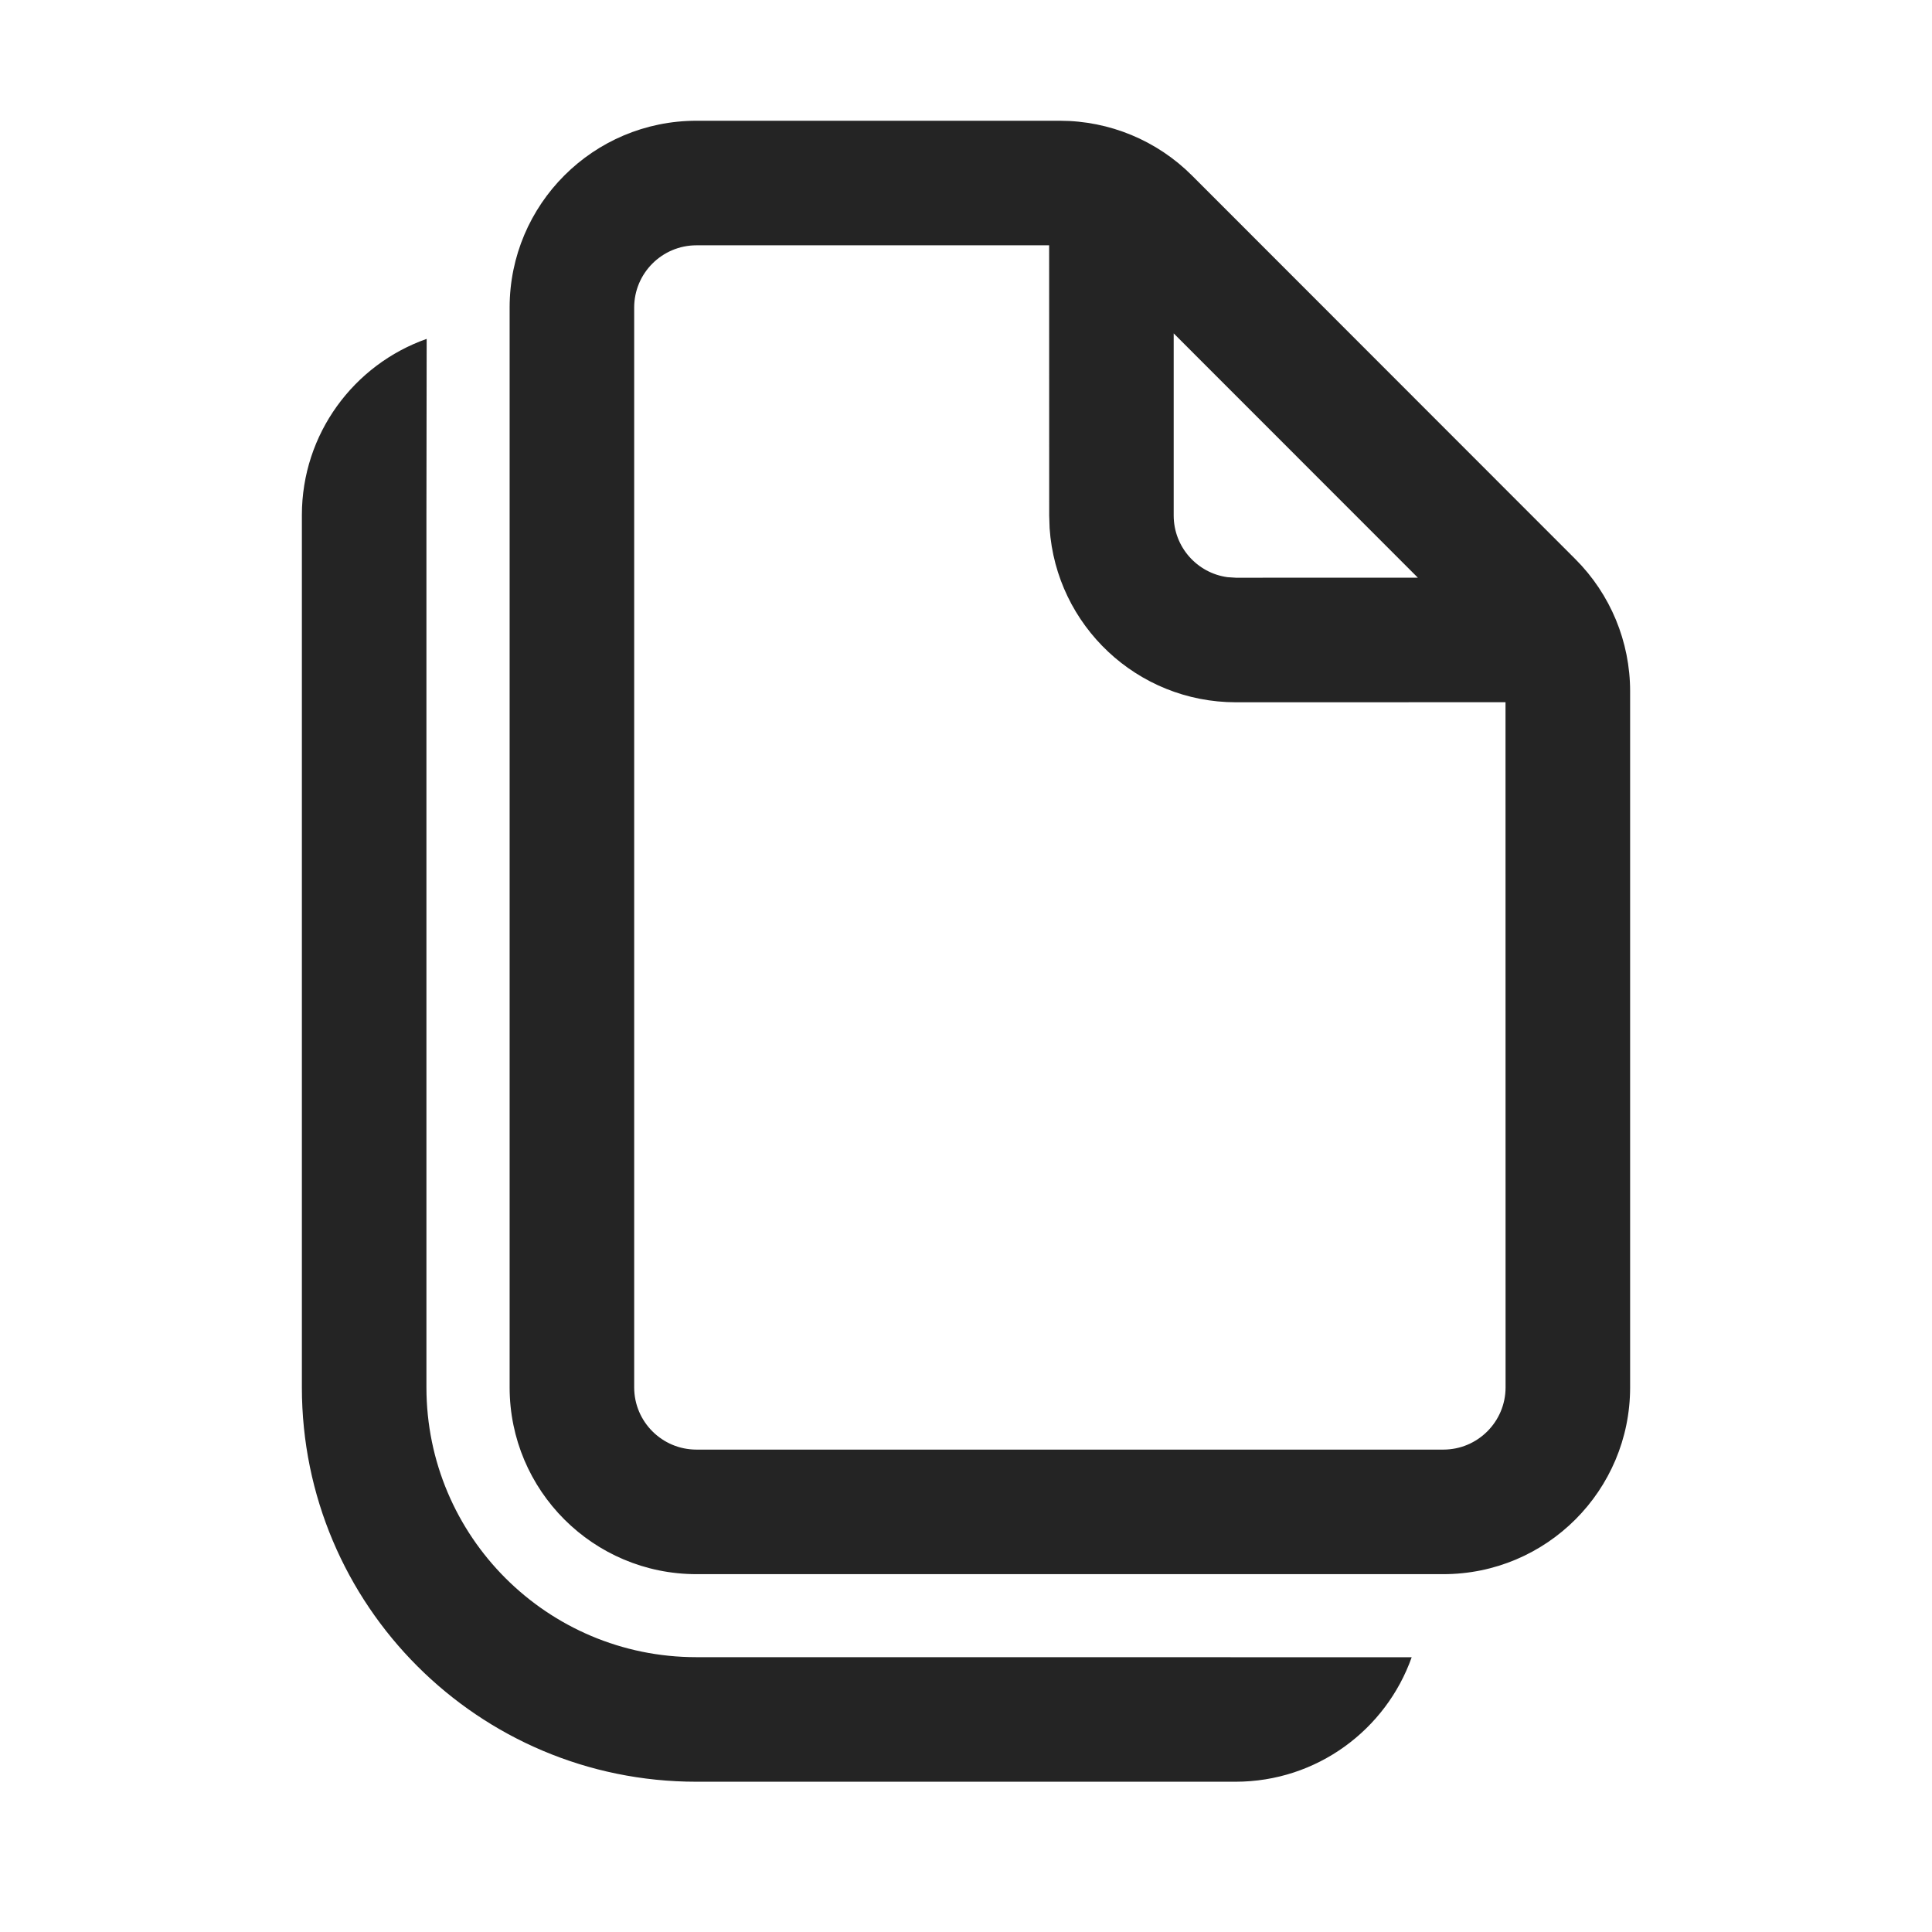
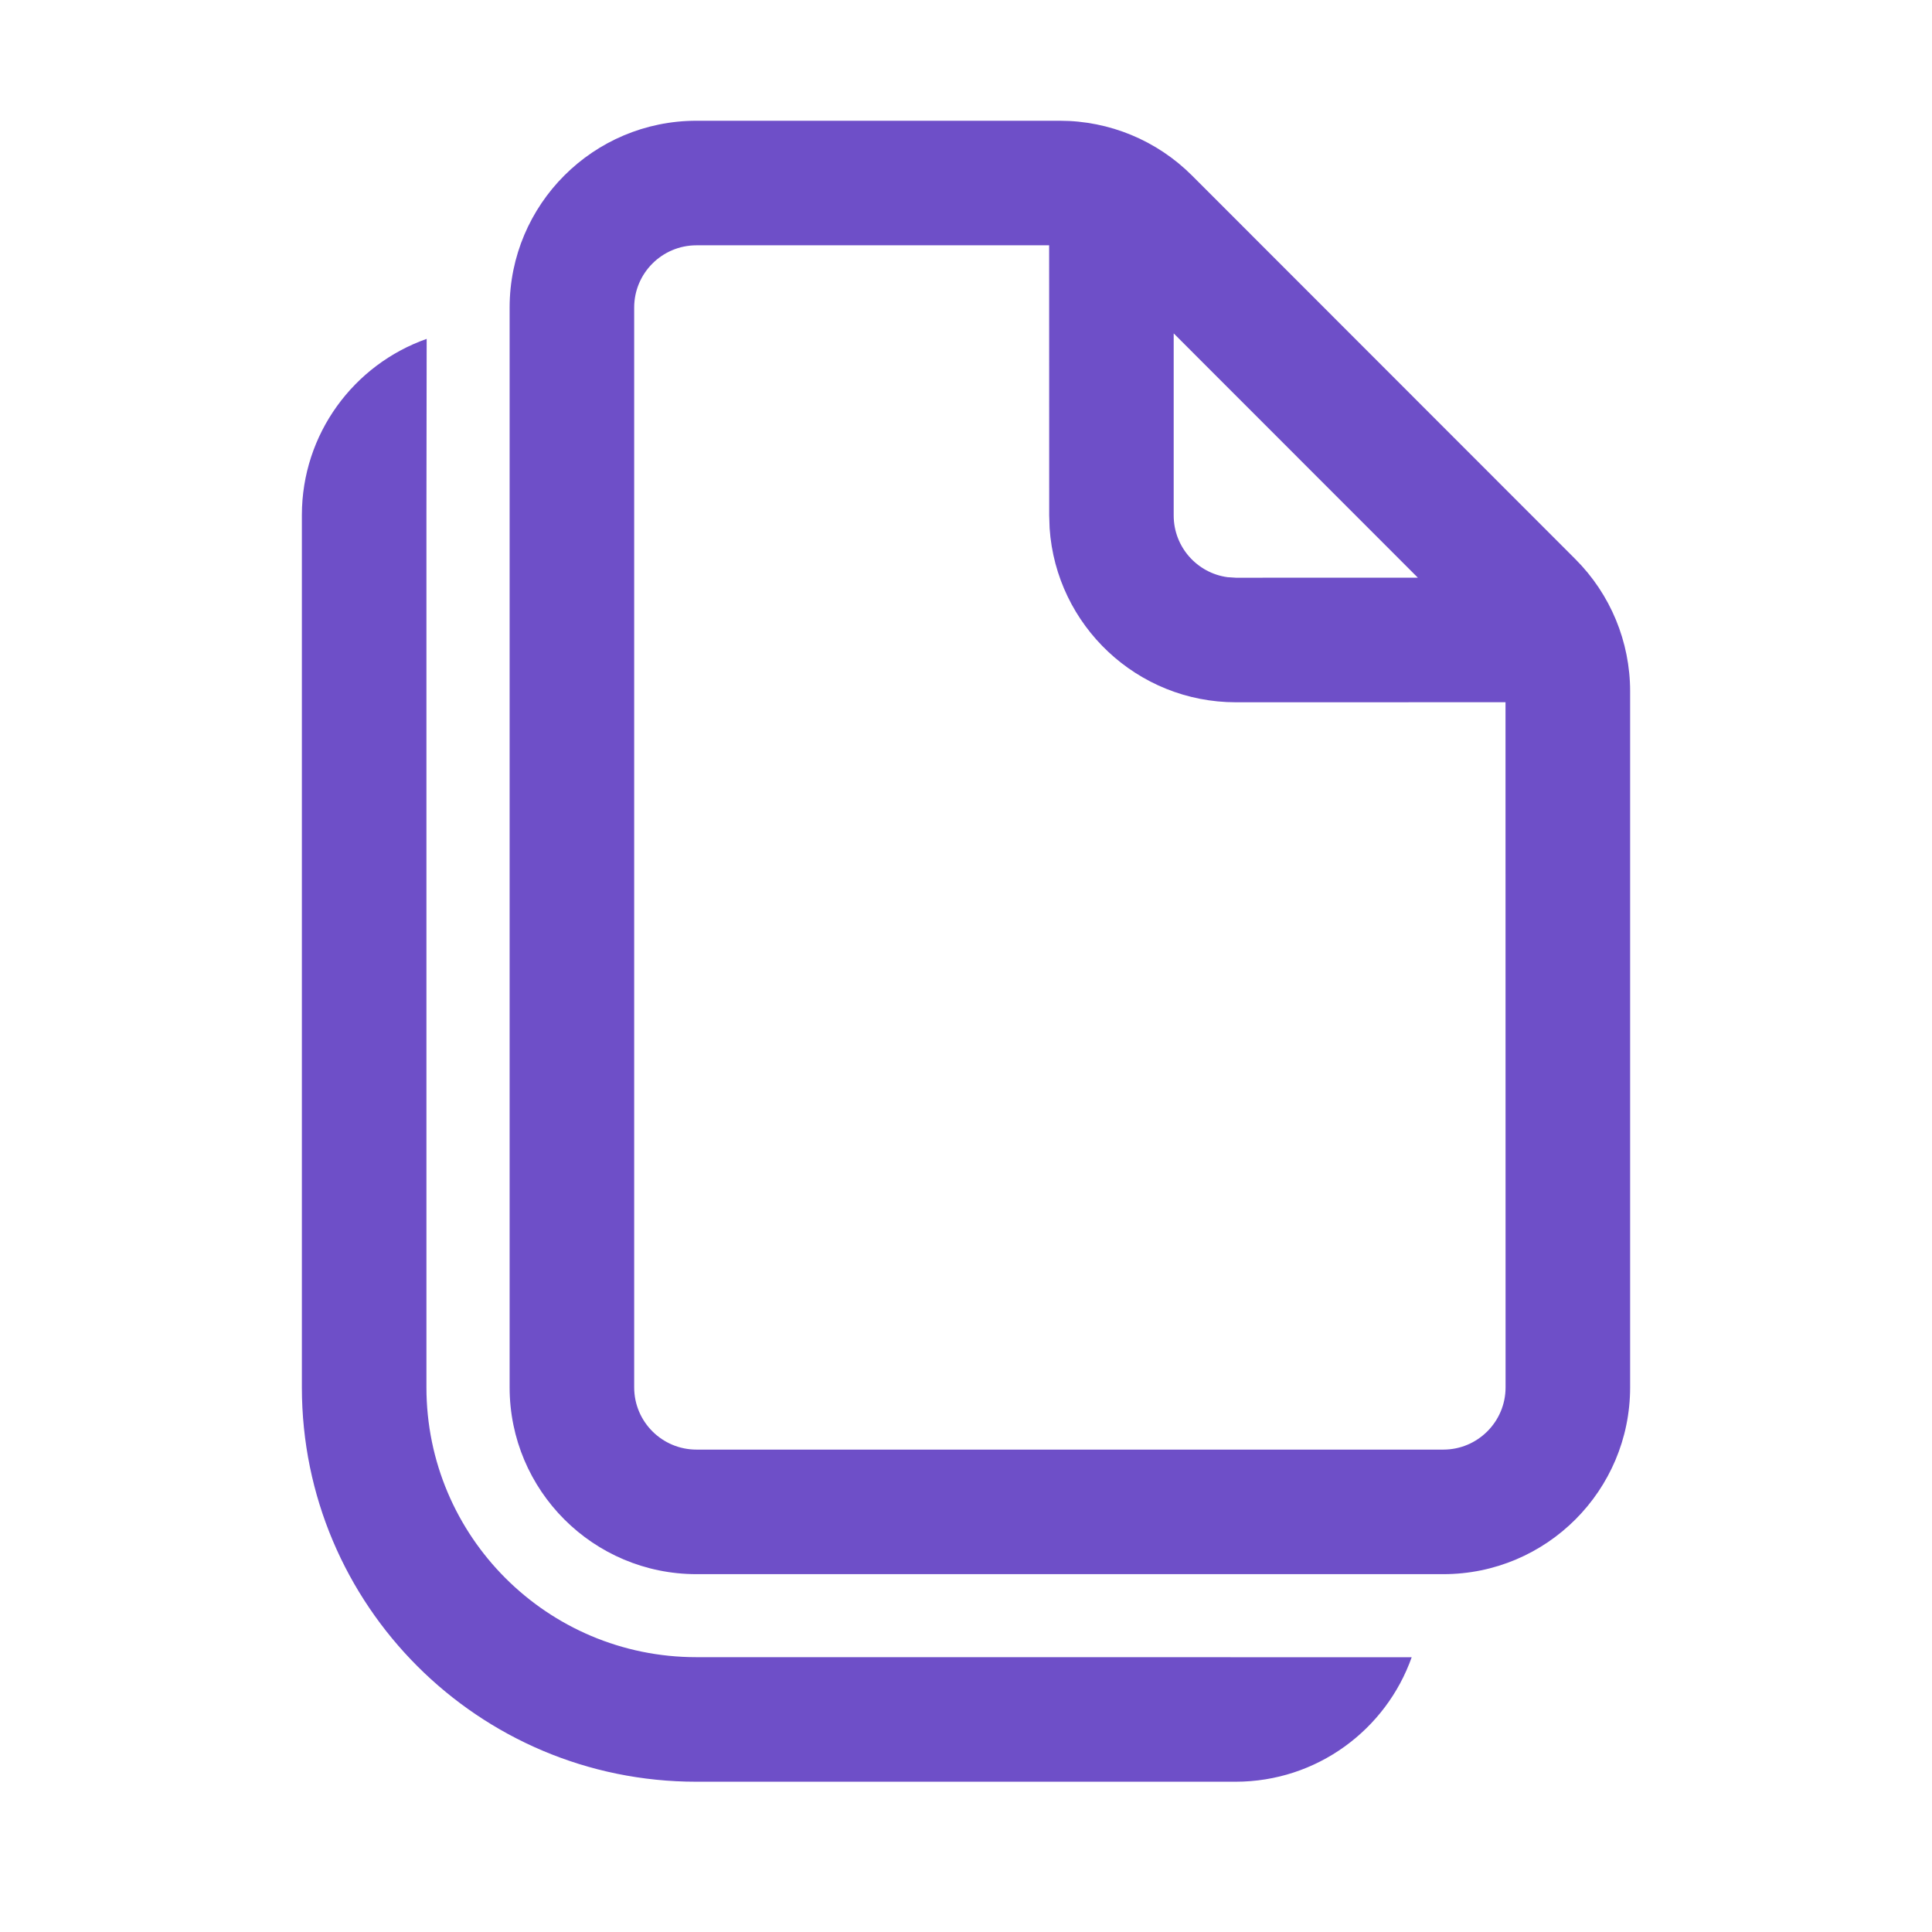
- <svg xmlns="http://www.w3.org/2000/svg" width="32" height="32" viewBox="0 0 32 32" fill="none">
-   <path d="M7.067 5.613L7.063 8.533V22.979C7.063 25.447 9.064 27.448 11.533 27.448L23.382 27.449C22.957 28.65 21.811 29.511 20.464 29.511H11.533C7.925 29.511 5 26.587 5 22.979V8.533C5 7.184 5.863 6.037 7.067 5.613ZM17.554 2C18.375 2 19.162 2.326 19.743 2.907L26.094 9.262C26.674 9.842 27 10.629 27 11.45V22.979C27 24.688 25.615 26.073 23.906 26.073H11.536C9.827 26.073 8.441 24.688 8.441 22.979V5.094C8.441 3.385 9.827 2 11.536 2H17.554ZM17.377 4.063H11.536C10.966 4.063 10.504 4.525 10.504 5.094V22.979C10.504 23.548 10.966 24.01 11.536 24.01H23.906C24.475 24.01 24.937 23.548 24.937 22.979L24.936 11.631L20.472 11.632C18.834 11.632 17.494 10.36 17.385 8.75L17.378 8.538L17.377 4.063ZM19.44 5.522L19.44 8.538C19.44 9.06 19.828 9.492 20.332 9.56L20.472 9.569L23.484 9.568L19.44 5.522Z" fill="#242424" />
+ <svg xmlns="http://www.w3.org/2000/svg" width="32" height="32" viewBox="0 0 32 32" fill="#6E4FC8">
+   <path d="M7.067 5.613L7.063 8.533V22.979C7.063 25.447 9.064 27.448 11.533 27.448L23.382 27.449C22.957 28.65 21.811 29.511 20.464 29.511H11.533C7.925 29.511 5 26.587 5 22.979V8.533C5 7.184 5.863 6.037 7.067 5.613ZM17.554 2C18.375 2 19.162 2.326 19.743 2.907L26.094 9.262C26.674 9.842 27 10.629 27 11.45V22.979C27 24.688 25.615 26.073 23.906 26.073H11.536C9.827 26.073 8.441 24.688 8.441 22.979V5.094C8.441 3.385 9.827 2 11.536 2H17.554ZM17.377 4.063H11.536C10.966 4.063 10.504 4.525 10.504 5.094V22.979C10.504 23.548 10.966 24.01 11.536 24.01H23.906C24.475 24.01 24.937 23.548 24.937 22.979L24.936 11.631L20.472 11.632C18.834 11.632 17.494 10.36 17.385 8.75L17.378 8.538L17.377 4.063ZM19.44 5.522L19.44 8.538C19.44 9.06 19.828 9.492 20.332 9.56L20.472 9.569L23.484 9.568L19.44 5.522Z" fill="#6E4FC8" />
</svg>
